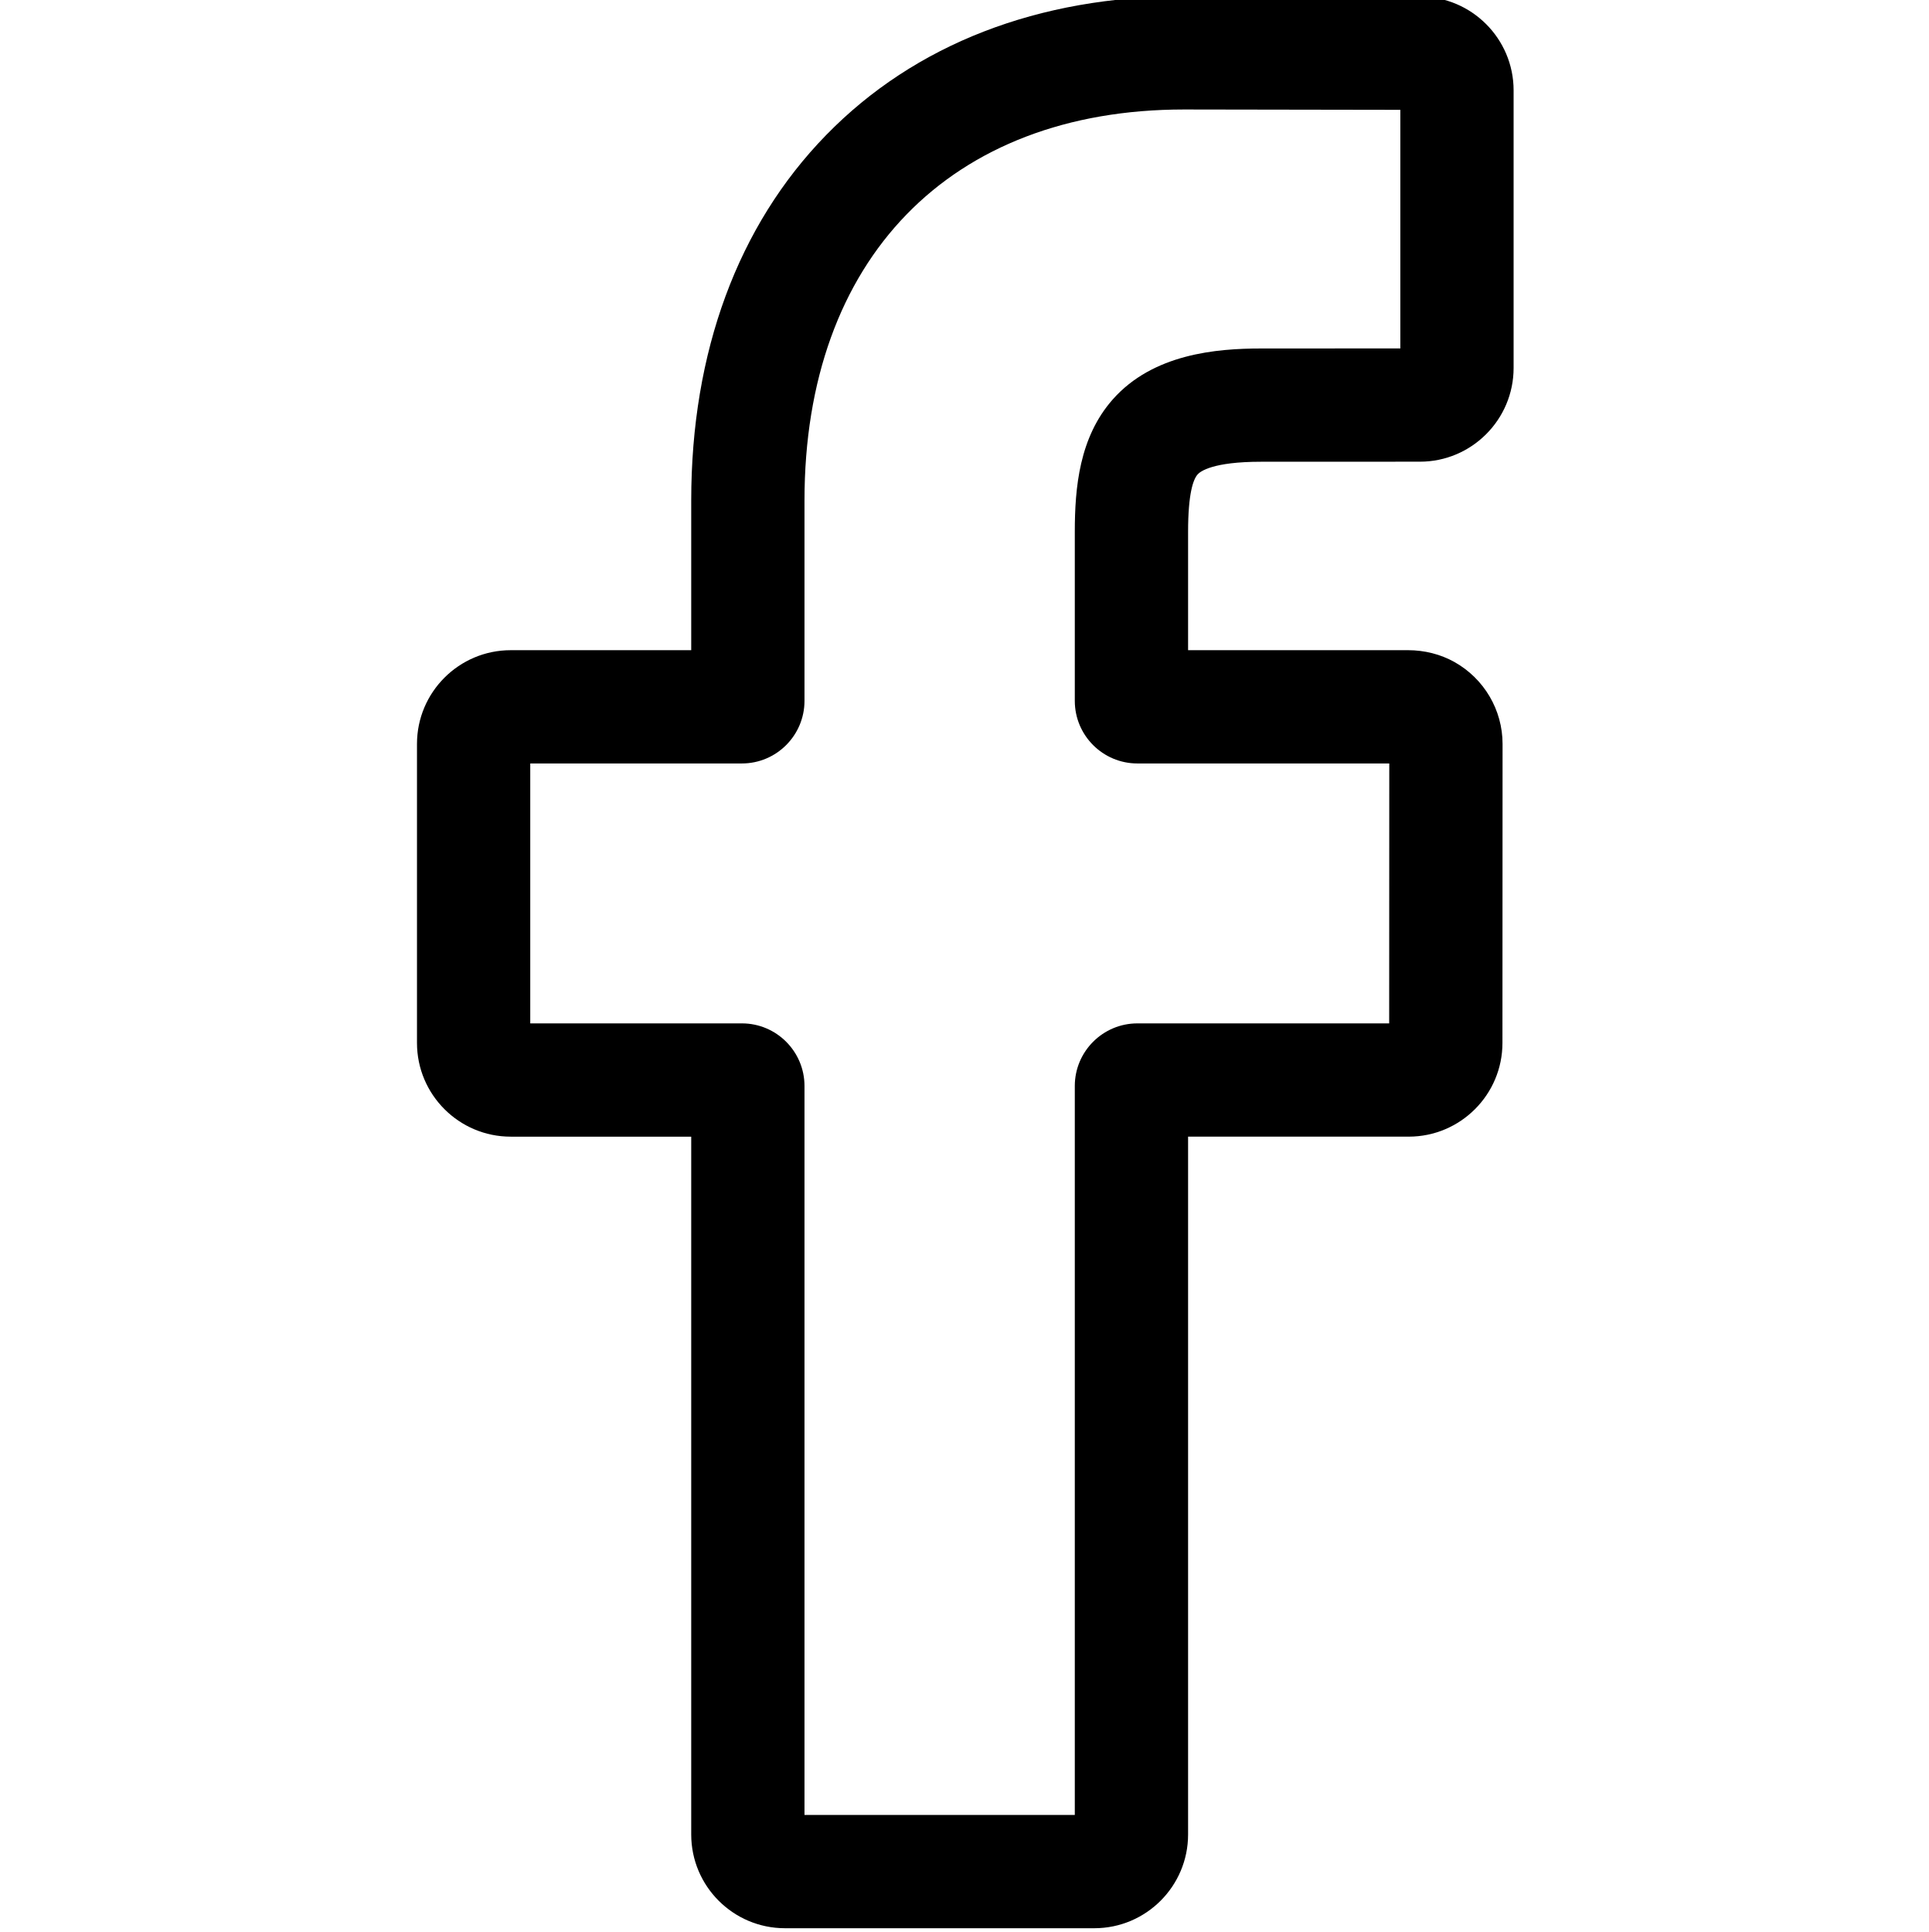
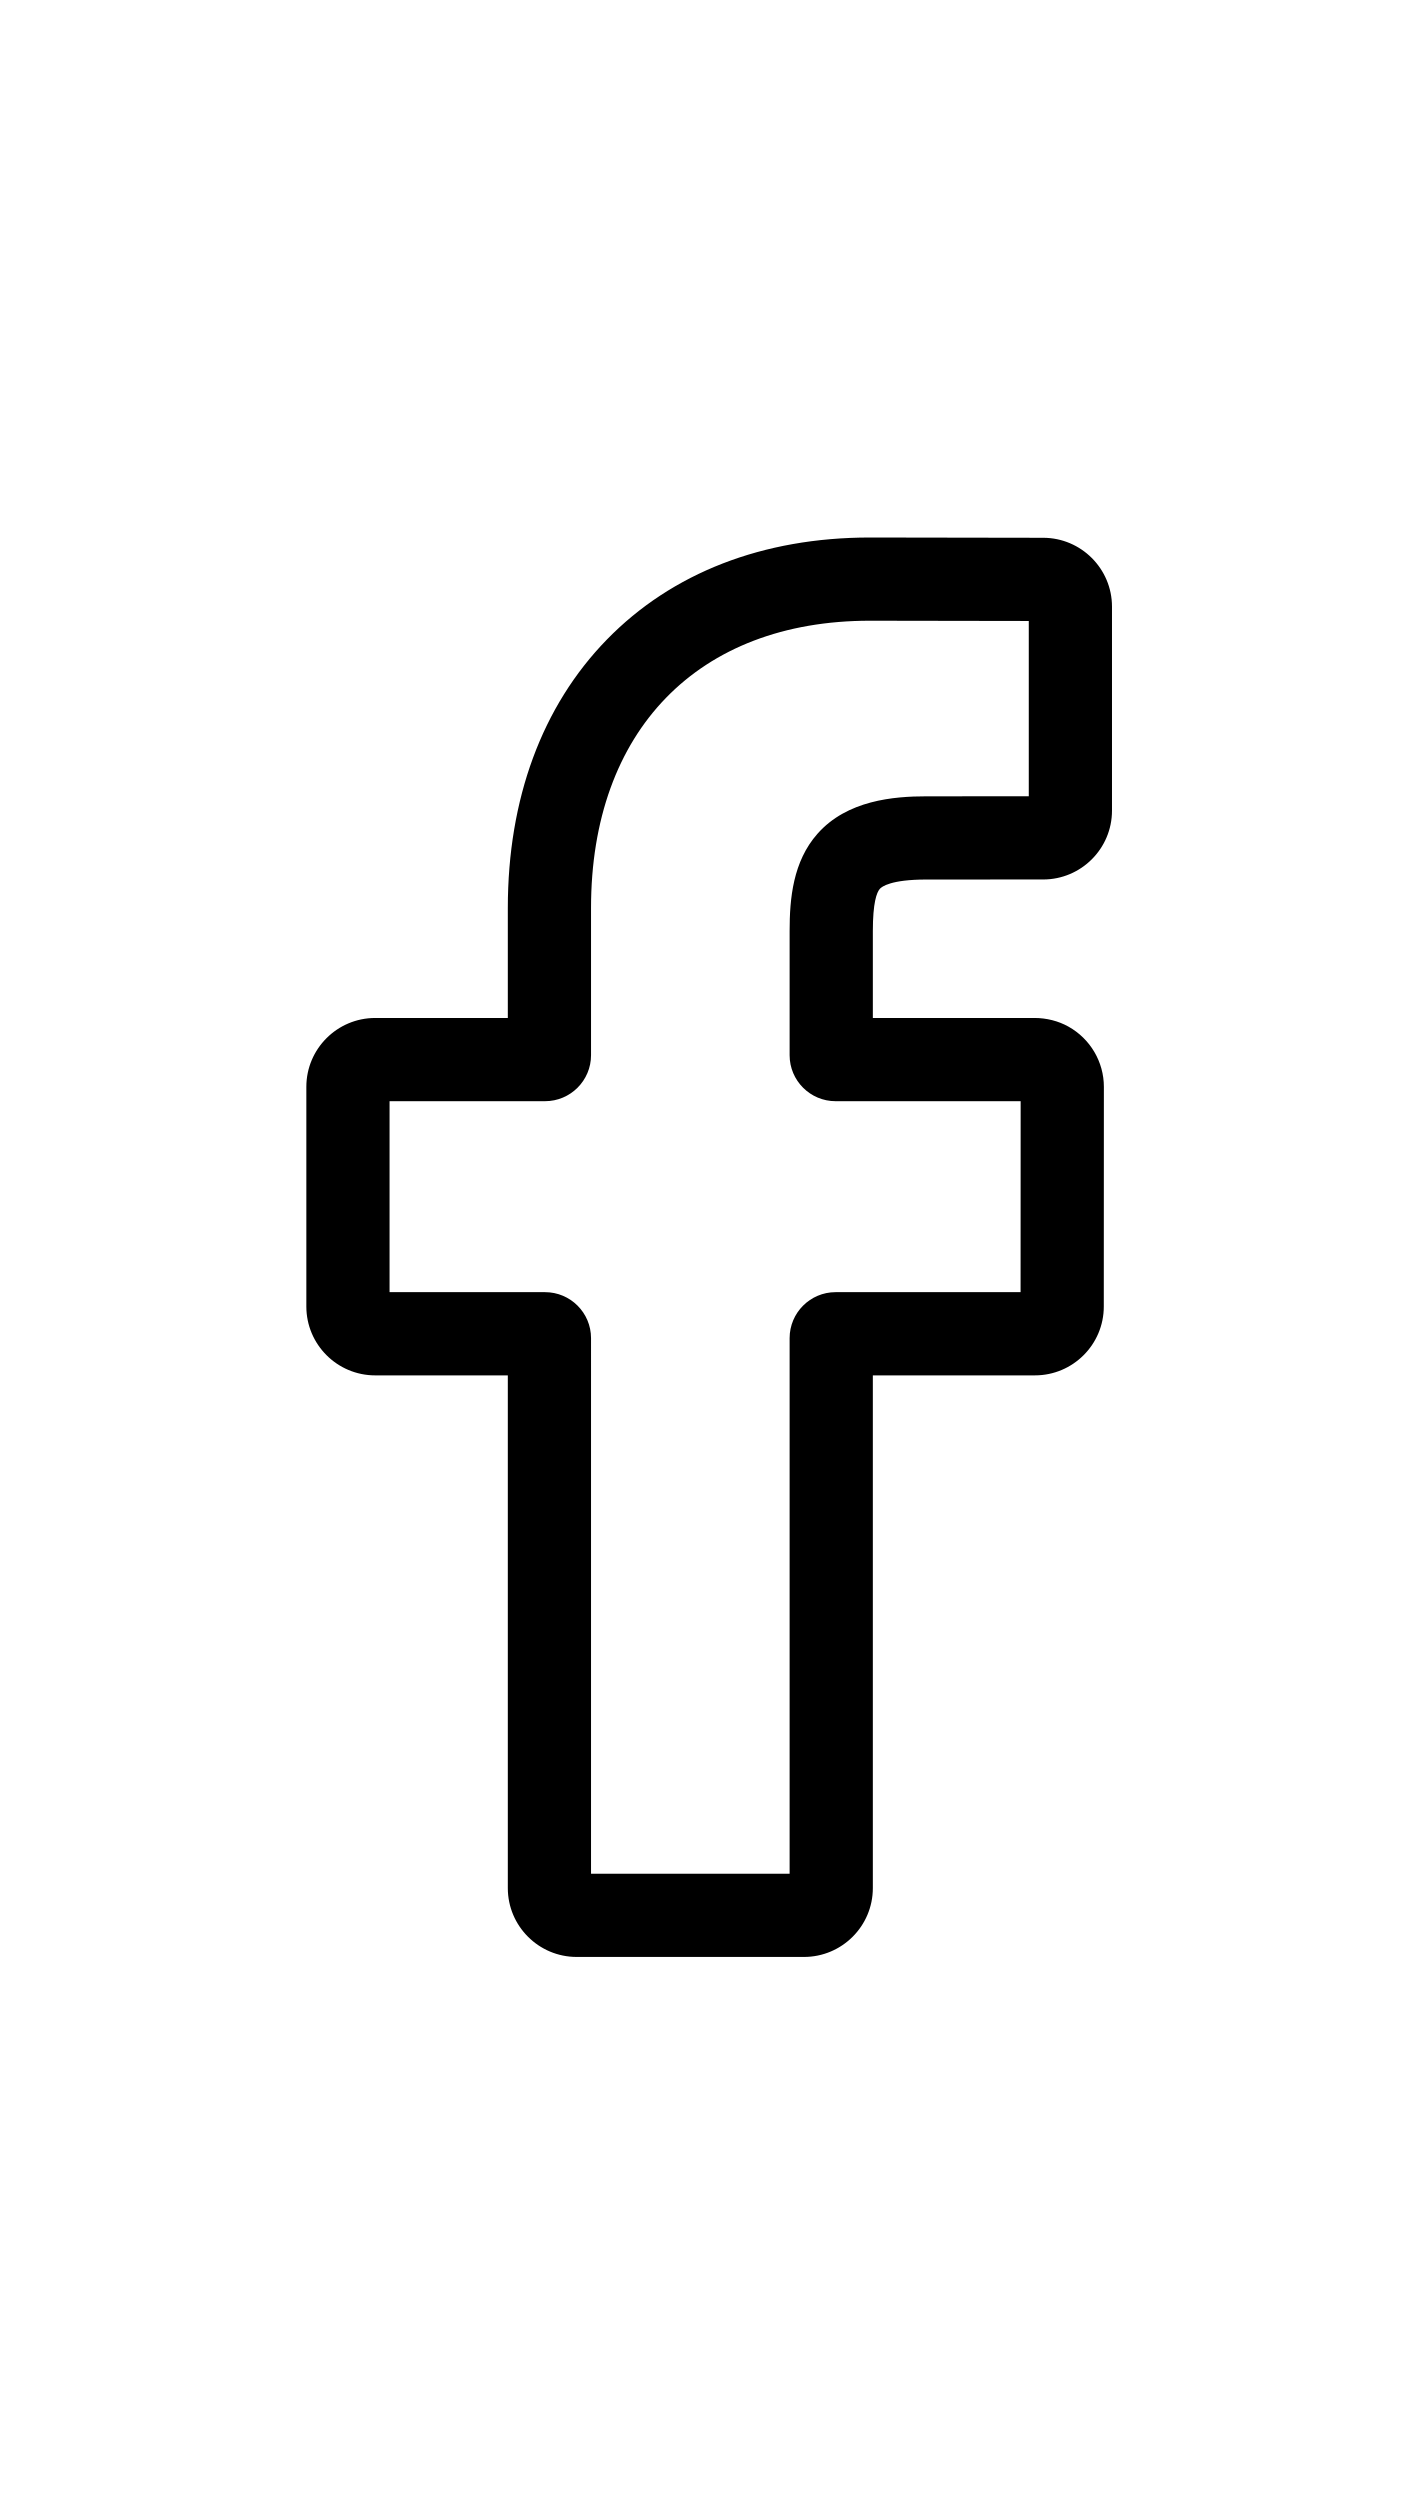
- <svg xmlns="http://www.w3.org/2000/svg" class="facebook" viewBox="-110 1 511 512">
+ <svg xmlns="http://www.w3.org/2000/svg" class="facebook subs-logo logo-facebook--dark" viewBox="-110 1 511 512" width="17" height="30">
  <path d="M180 512H98.008c-13.695 0-24.836-11.14-24.836-24.836V302.227H25.336C11.64 302.227.5 291.082.5 277.39v-79.246c0-13.696 11.14-24.836 24.836-24.836h47.836v-39.684c0-39.348 12.355-72.824 35.726-96.805C132.375 12.73 165.184 0 203.778 0l62.53.102c13.672.023 24.794 11.164 24.794 24.835v73.579c0 13.695-11.137 24.836-24.829 24.836l-42.101.015c-12.84 0-16.11 2.574-16.809 3.363-1.152 1.31-2.523 5.008-2.523 15.223v31.352h58.27c4.386 0 8.636 1.082 12.288 3.12 7.88 4.403 12.778 12.727 12.778 21.723l-.031 79.247c0 13.687-11.141 24.828-24.836 24.828h-58.47v184.941C204.84 500.86 193.696 512 180 512zm-76.813-30.016h71.633V288.79c0-9.144 7.442-16.582 16.582-16.582h66.727l.027-68.883h-66.758c-9.14 0-16.578-7.437-16.578-16.582v-44.789c0-11.726 1.192-25.062 10.043-35.086 10.696-12.117 27.551-13.515 39.301-13.515l36.922-.016V30.109l-57.332-.093c-62.024 0-100.566 39.703-100.566 103.609v53.117c0 9.14-7.438 16.582-16.579 16.582H30.516v68.883h56.093c9.141 0 16.579 7.438 16.579 16.582zM266.25 30.117h.004zm0 0" />
</svg>
